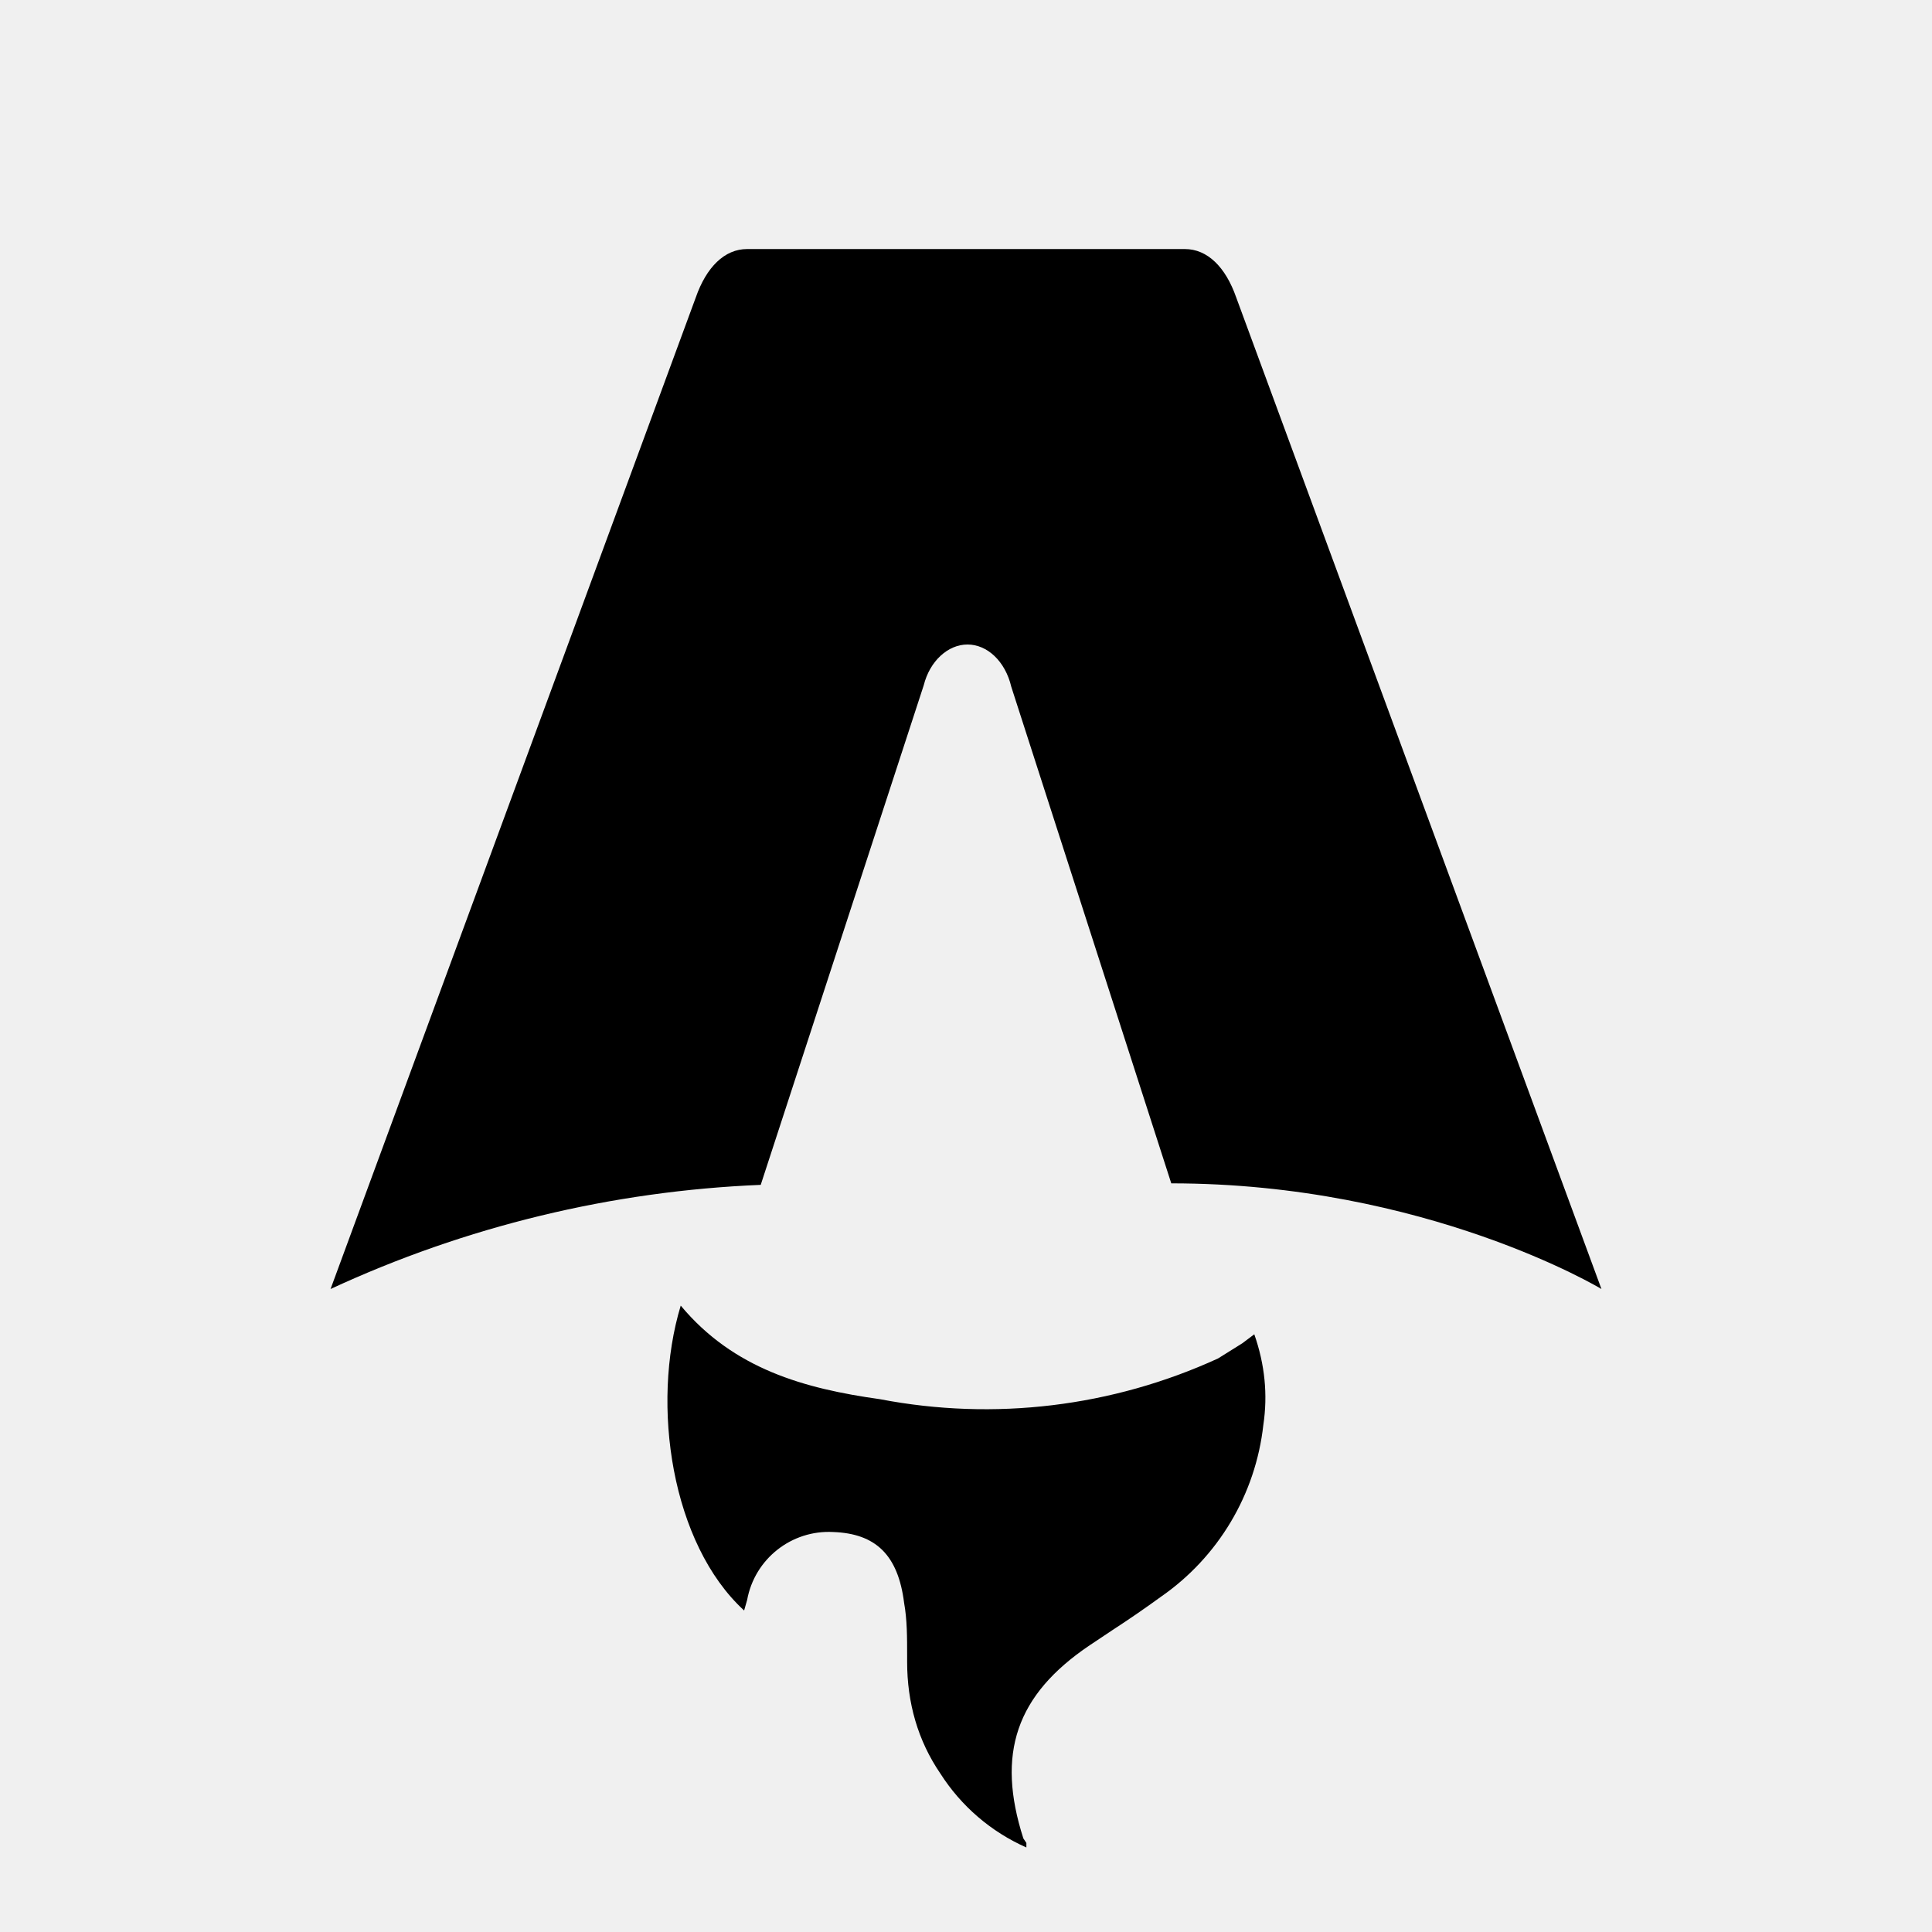
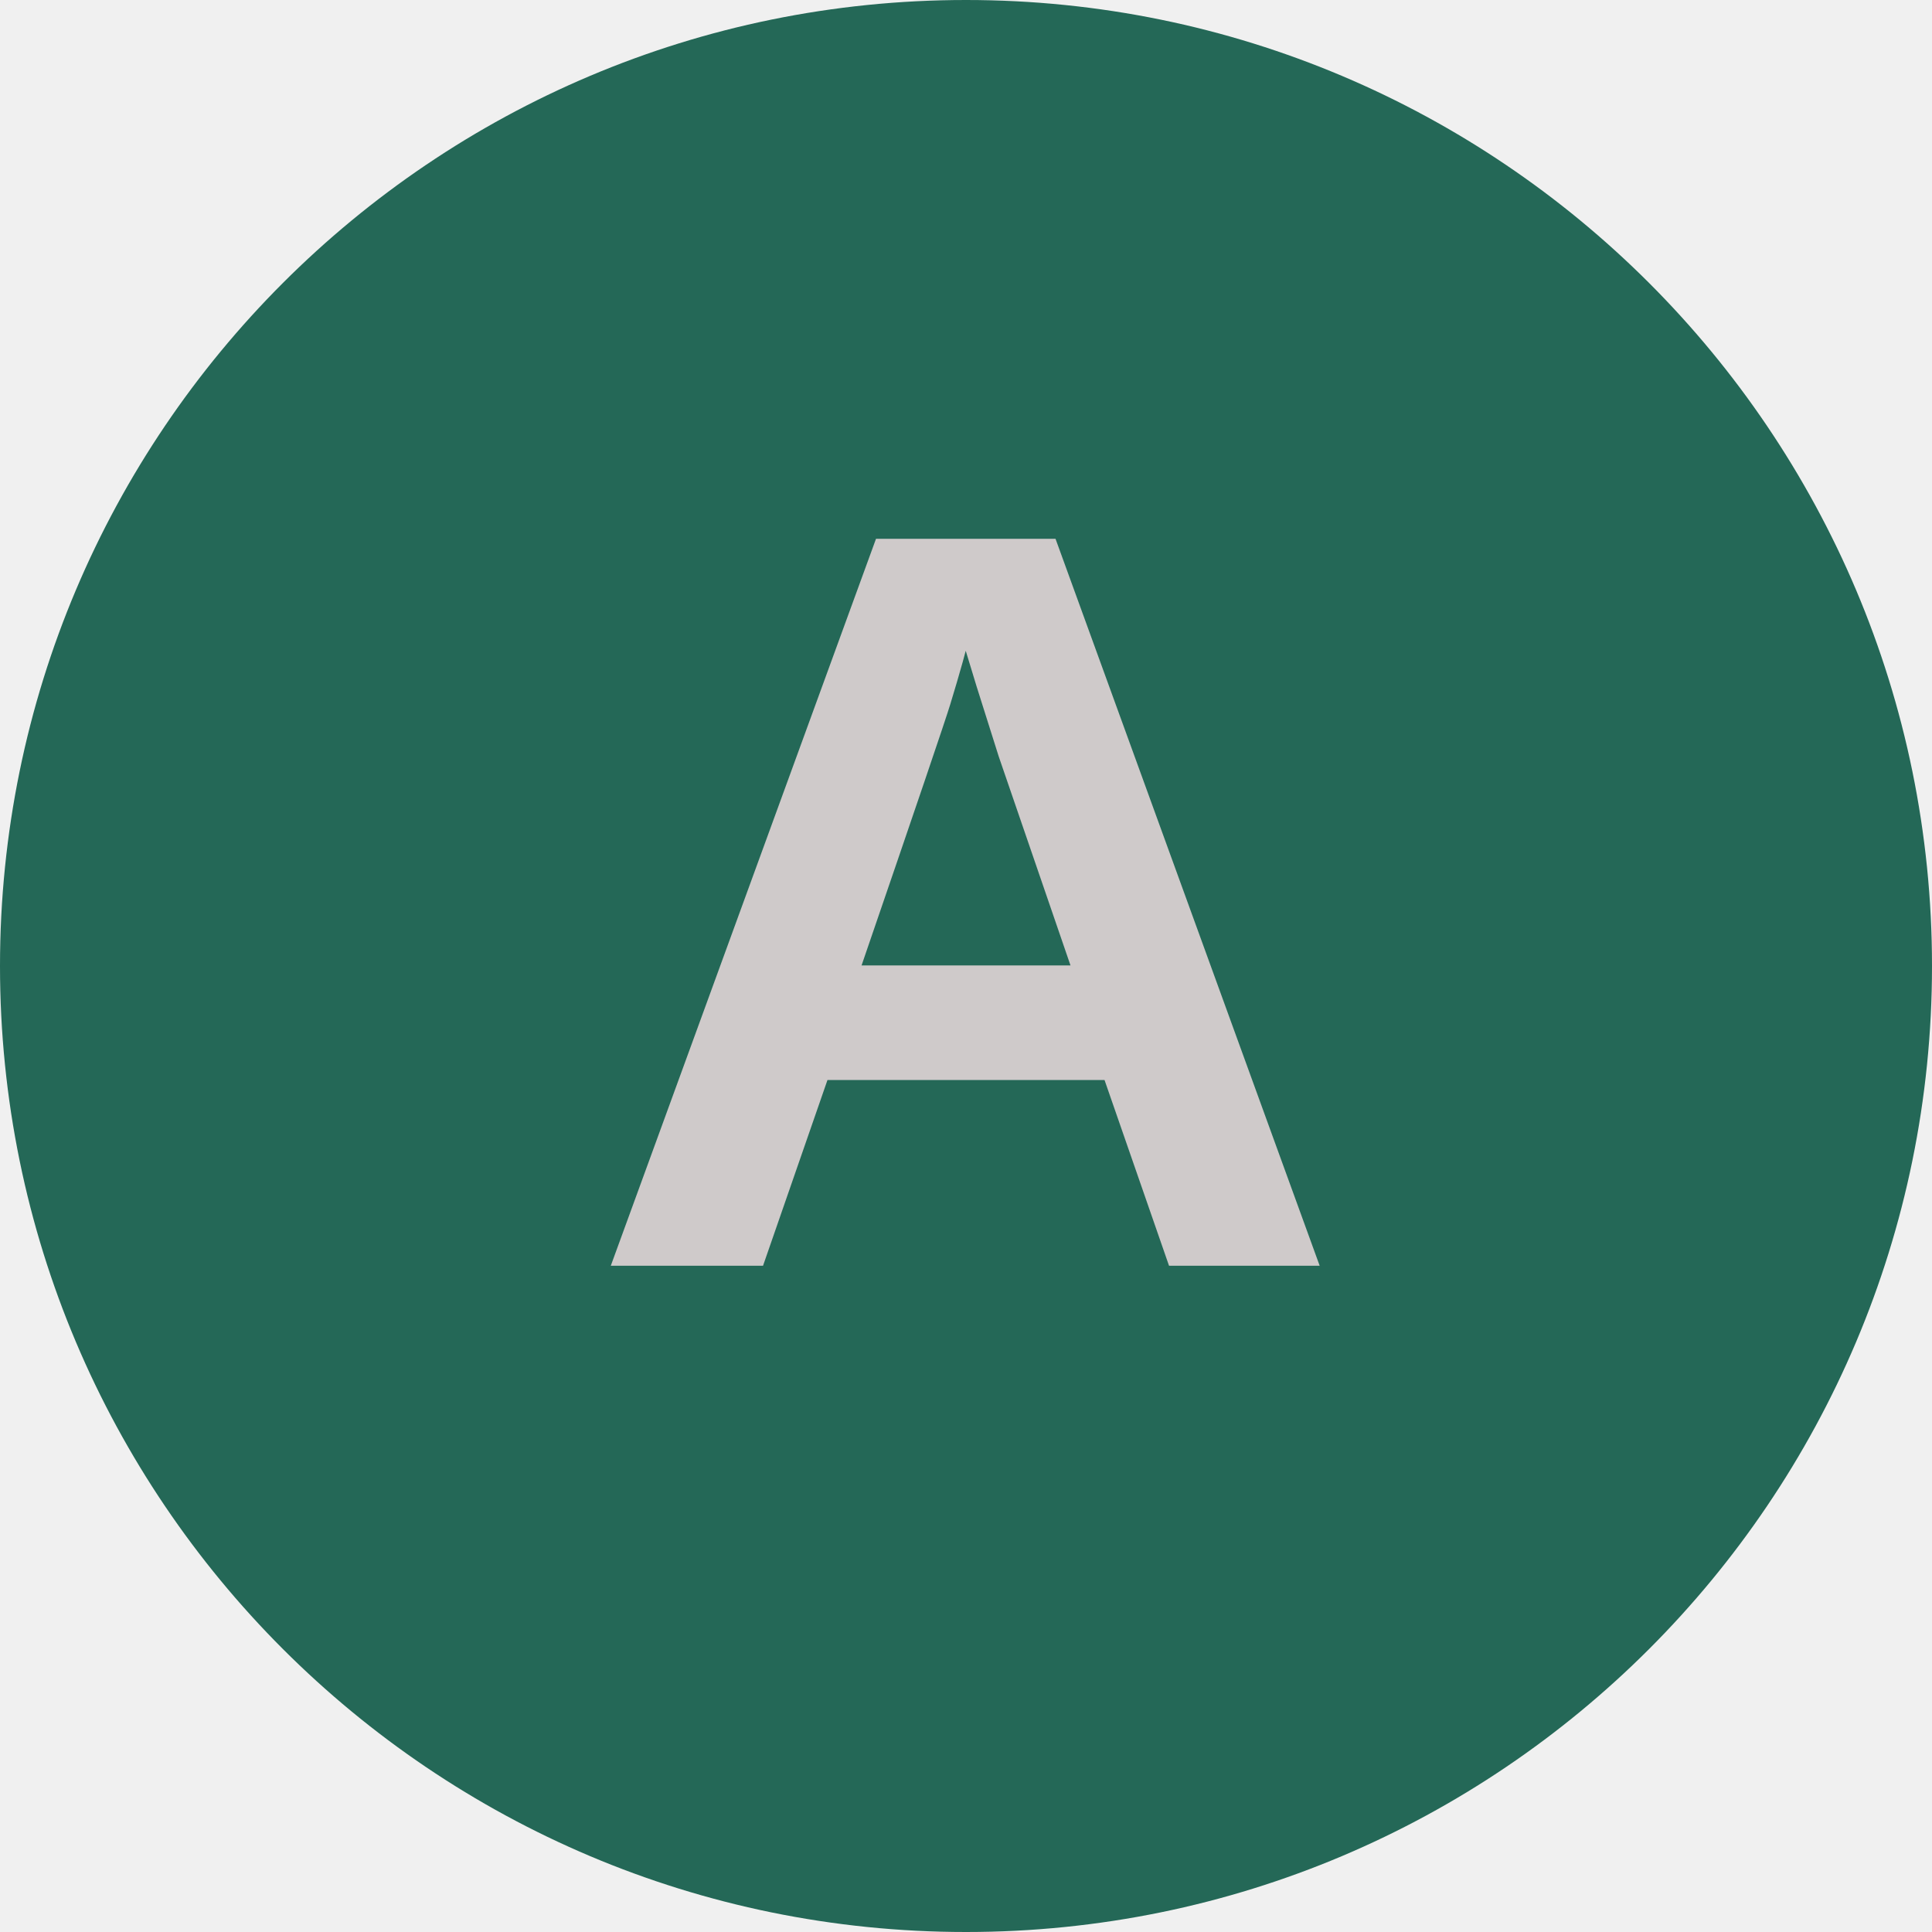
- <svg xmlns="http://www.w3.org/2000/svg" fill="none" viewBox="0 0 128 128">
-   <path d="M50.4 78.5a75.1 75.1 0 0 0-28.5 6.9l24.2-65.7c.7-2 1.9-3.2 3.4-3.2h29c1.5 0 2.7 1.2 3.4 3.2l24.2 65.7s-11.6-7-28.5-7L67 45.5c-.4-1.7-1.6-2.8-2.9-2.8-1.3 0-2.5 1.1-2.9 2.7L50.4 78.5Zm-1.1 28.2Zm-4.2-20.2c-2 6.6-.6 15.8 4.2 20.2a17.5 17.5 0 0 1 .2-.7 5.5 5.5 0 0 1 5.7-4.5c2.8.1 4.3 1.5 4.7 4.7.2 1.1.2 2.3.2 3.5v.4c0 2.7.7 5.2 2.2 7.4a13 13 0 0 0 5.7 4.9v-.3l-.2-.3c-1.8-5.6-.5-9.5 4.4-12.8l1.5-1a73 73 0 0 0 3.2-2.2 16 16 0 0 0 6.8-11.4c.3-2 .1-4-.6-6l-.8.6-1.6 1a37 37 0 0 1-22.4 2.7c-5-.7-9.7-2-13.2-6.2Z" />
-   <style>
-         path { fill: #000; }
-         @media (prefers-color-scheme: dark) {
-             path { fill: #FFF; }
-         }
-     </style>
+ <svg xmlns="http://www.w3.org/2000/svg" width="512" height="512">
+   <circle cx="256" cy="256" r="256" fill="rgba(36, 104, 87, 1)" />
+   <text x="50%" y="50%" dominant-baseline="middle" text-anchor="middle" font-size="280" font-family="Arial, sans-serif" fill="rgba(207, 202, 202, 1)" font-weight="bold">
+     A
+   </text>
</svg>
